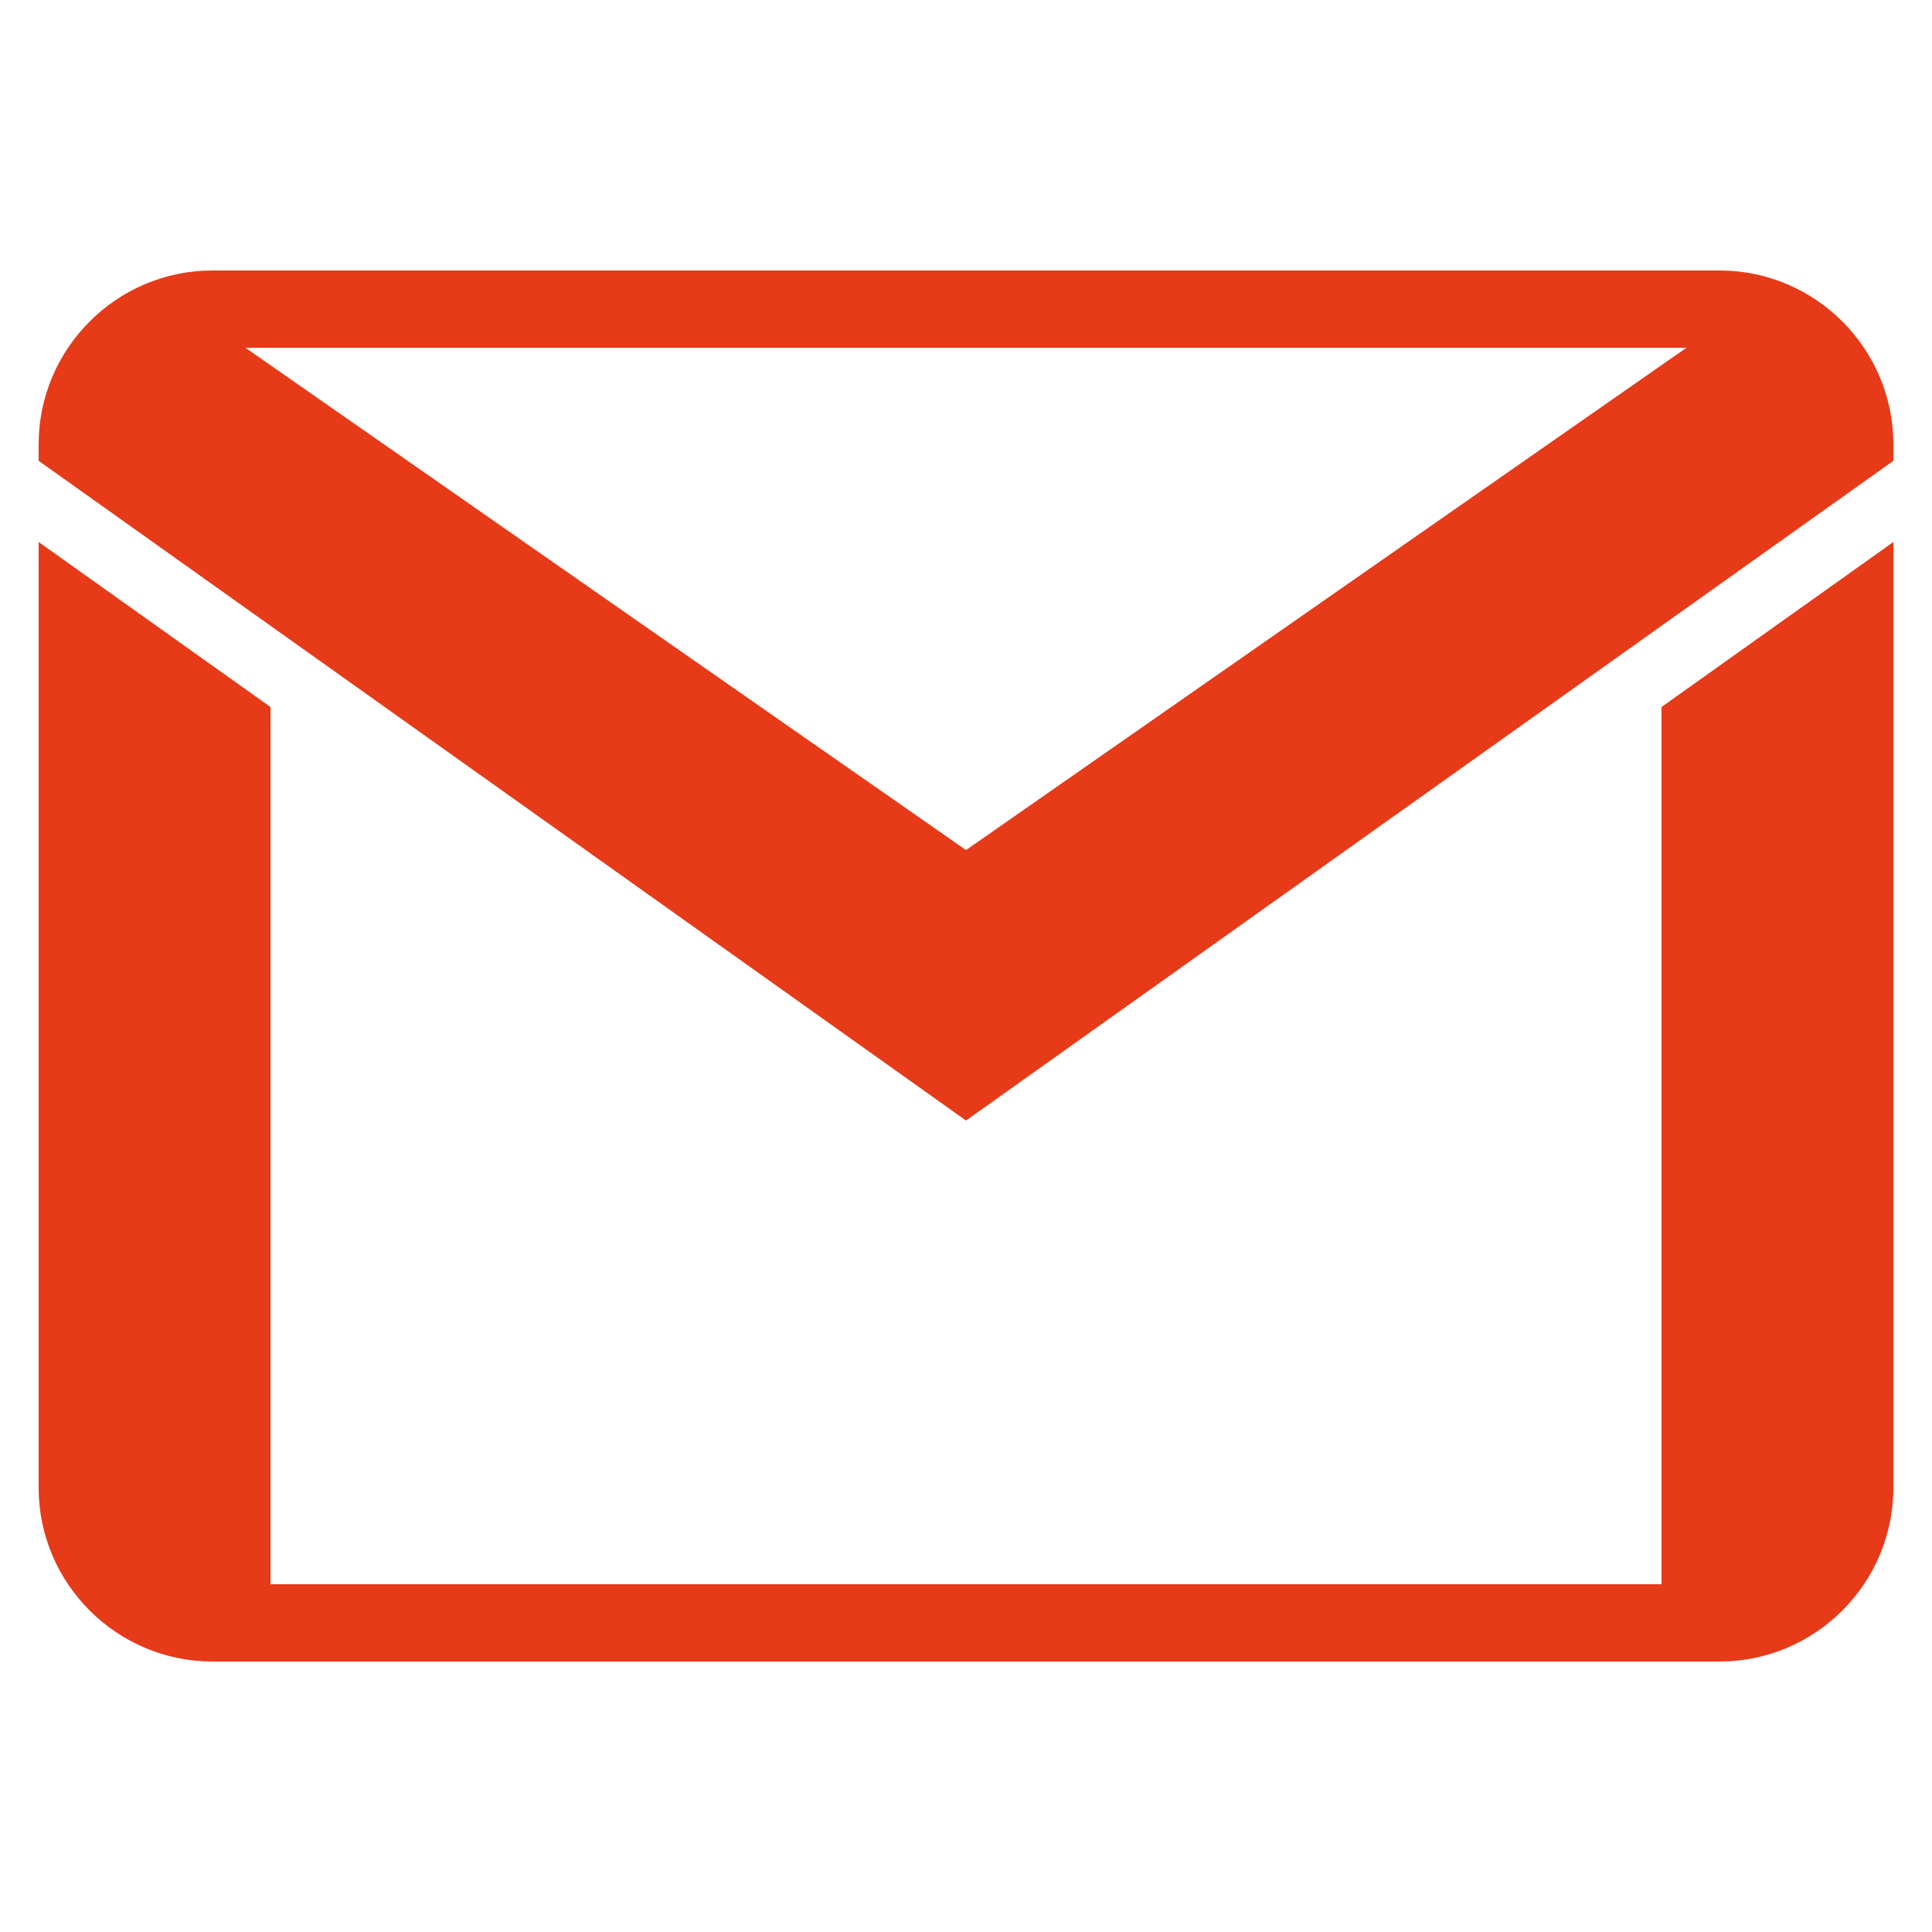
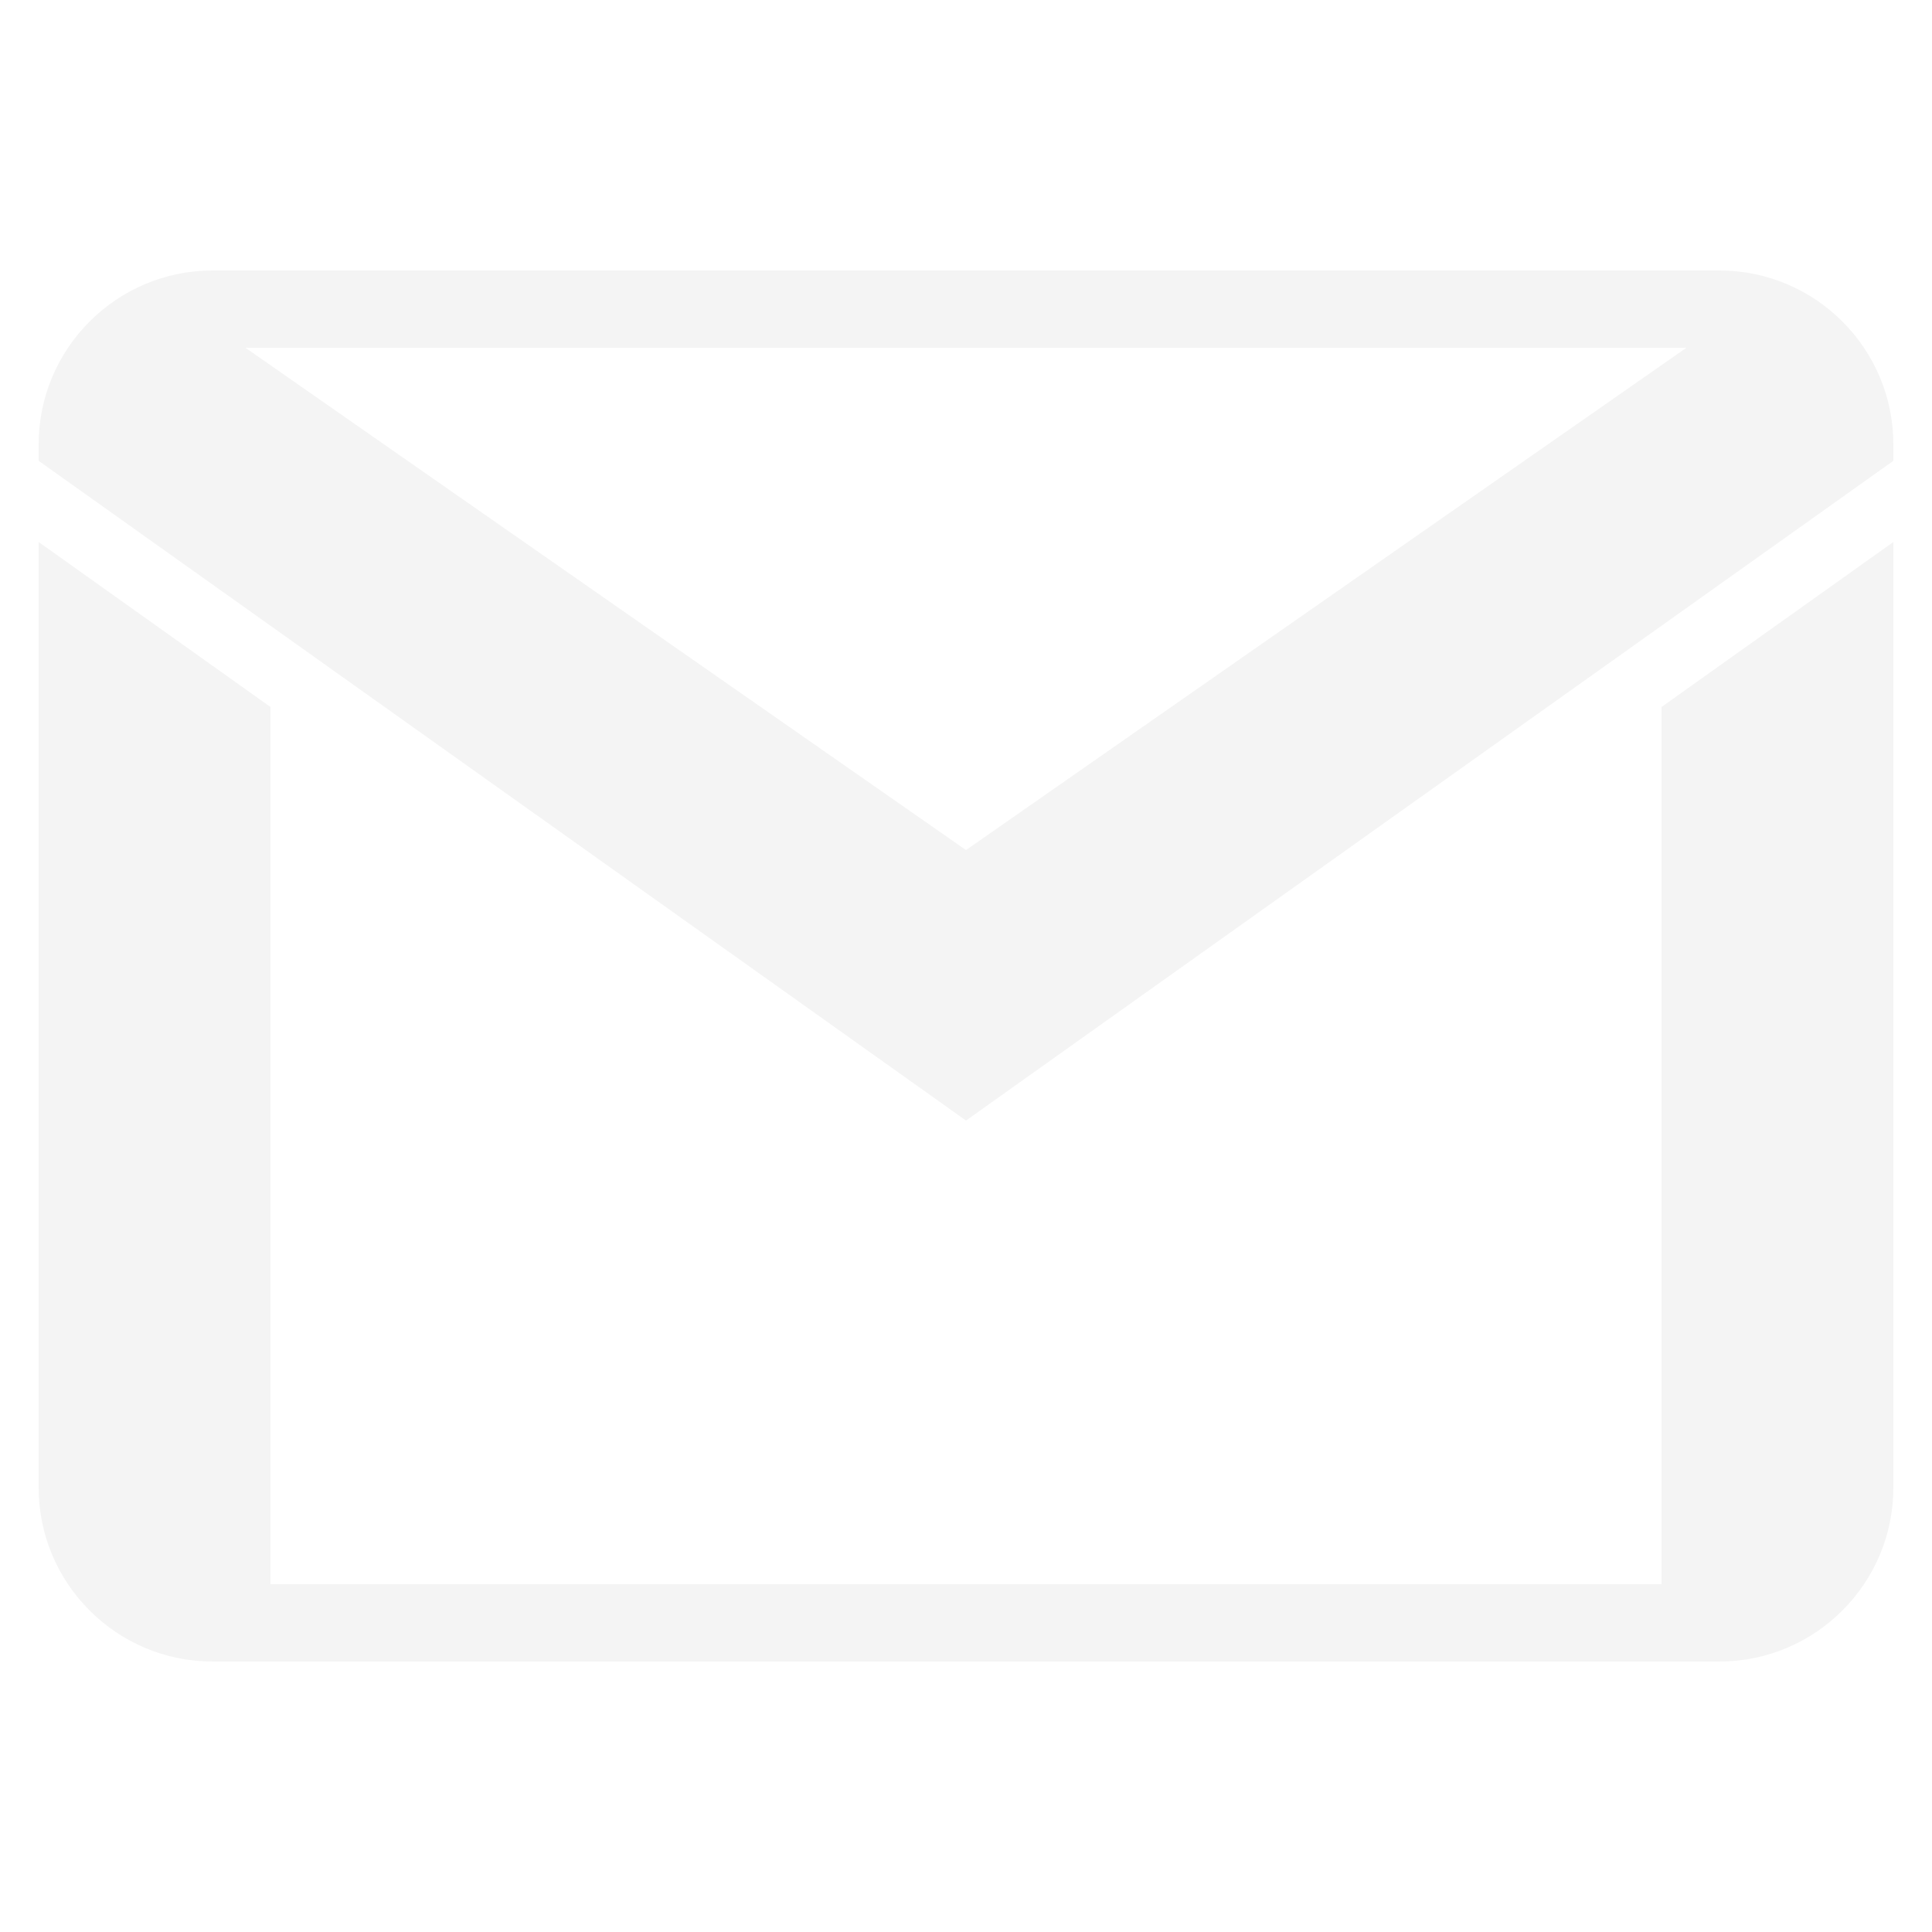
<svg xmlns="http://www.w3.org/2000/svg" viewBox="0 0 50 50" width="50px" height="50px">
-   <g id="surface185397038">
-     <path style=" stroke:none;fill-rule:nonzero;fill:rgb(90.196%,22.745%,9.412%);fill-opacity:1;" d="M 5.5 7 C 3.02 7 1 9.02 1 11.5 L 1 11.926 L 25 29 L 49 11.926 L 49 11.5 C 49 9.02 46.98 7 44.5 7 Z M 6.352 9 L 43.645 9 L 25 22 Z M 1 14.027 L 1 38.5 C 1 40.98 3.02 43 5.5 43 L 44.5 43 C 46.98 43 49 40.98 49 38.5 L 49 14.027 L 43 18.297 L 43 41 L 7 41 L 7 18.297 Z M 1 14.027 " />
+   <g id="surface70663115">
+     <path style=" stroke:none;fill-rule:nonzero;fill:rgb(95.686%,95.686%,95.686%);fill-opacity:1;" d="M 5.5 7 C 3.02 7 1 9.02 1 11.5 L 1 11.926 L 25 29 L 49 11.926 L 49 11.5 C 49 9.02 46.98 7 44.5 7 Z M 6.352 9 L 43.645 9 L 25 22 Z M 1 14.027 L 1 38.5 C 1 40.98 3.02 43 5.5 43 L 44.5 43 C 46.98 43 49 40.98 49 38.5 L 49 14.027 L 43 18.297 L 43 41 L 7 41 L 7 18.297 Z M 1 14.027 " />
  </g>
</svg>
